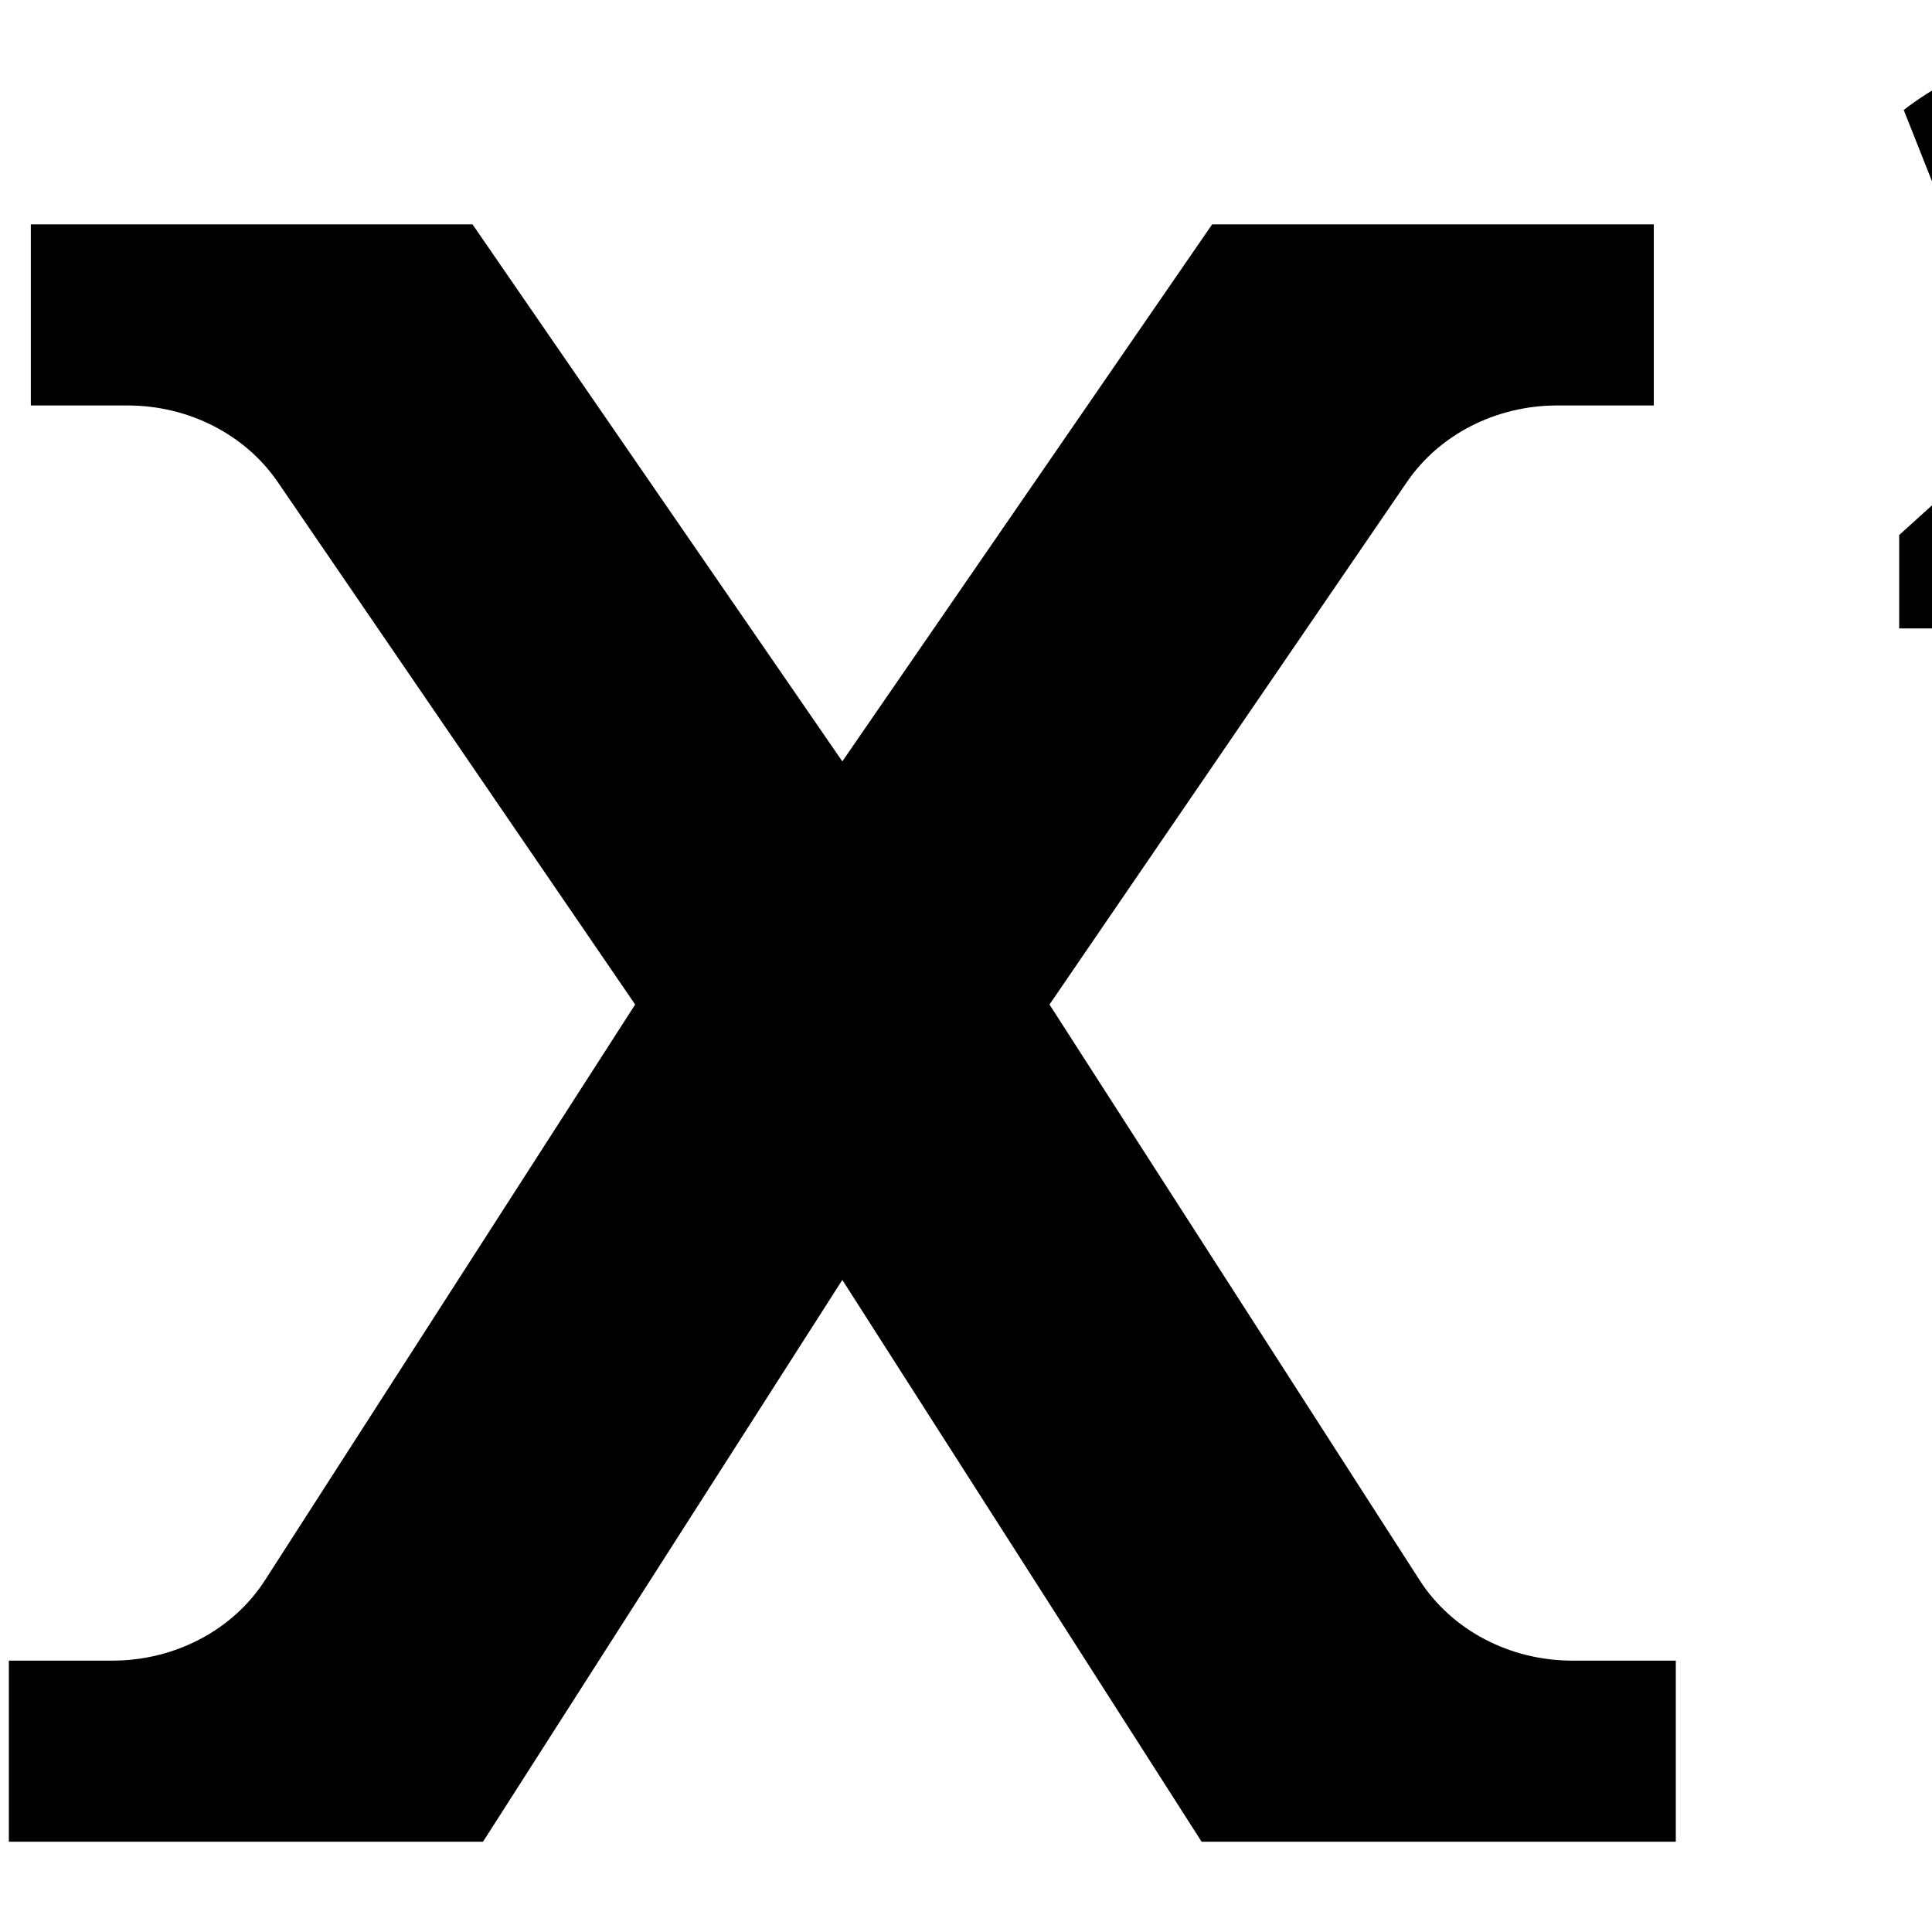
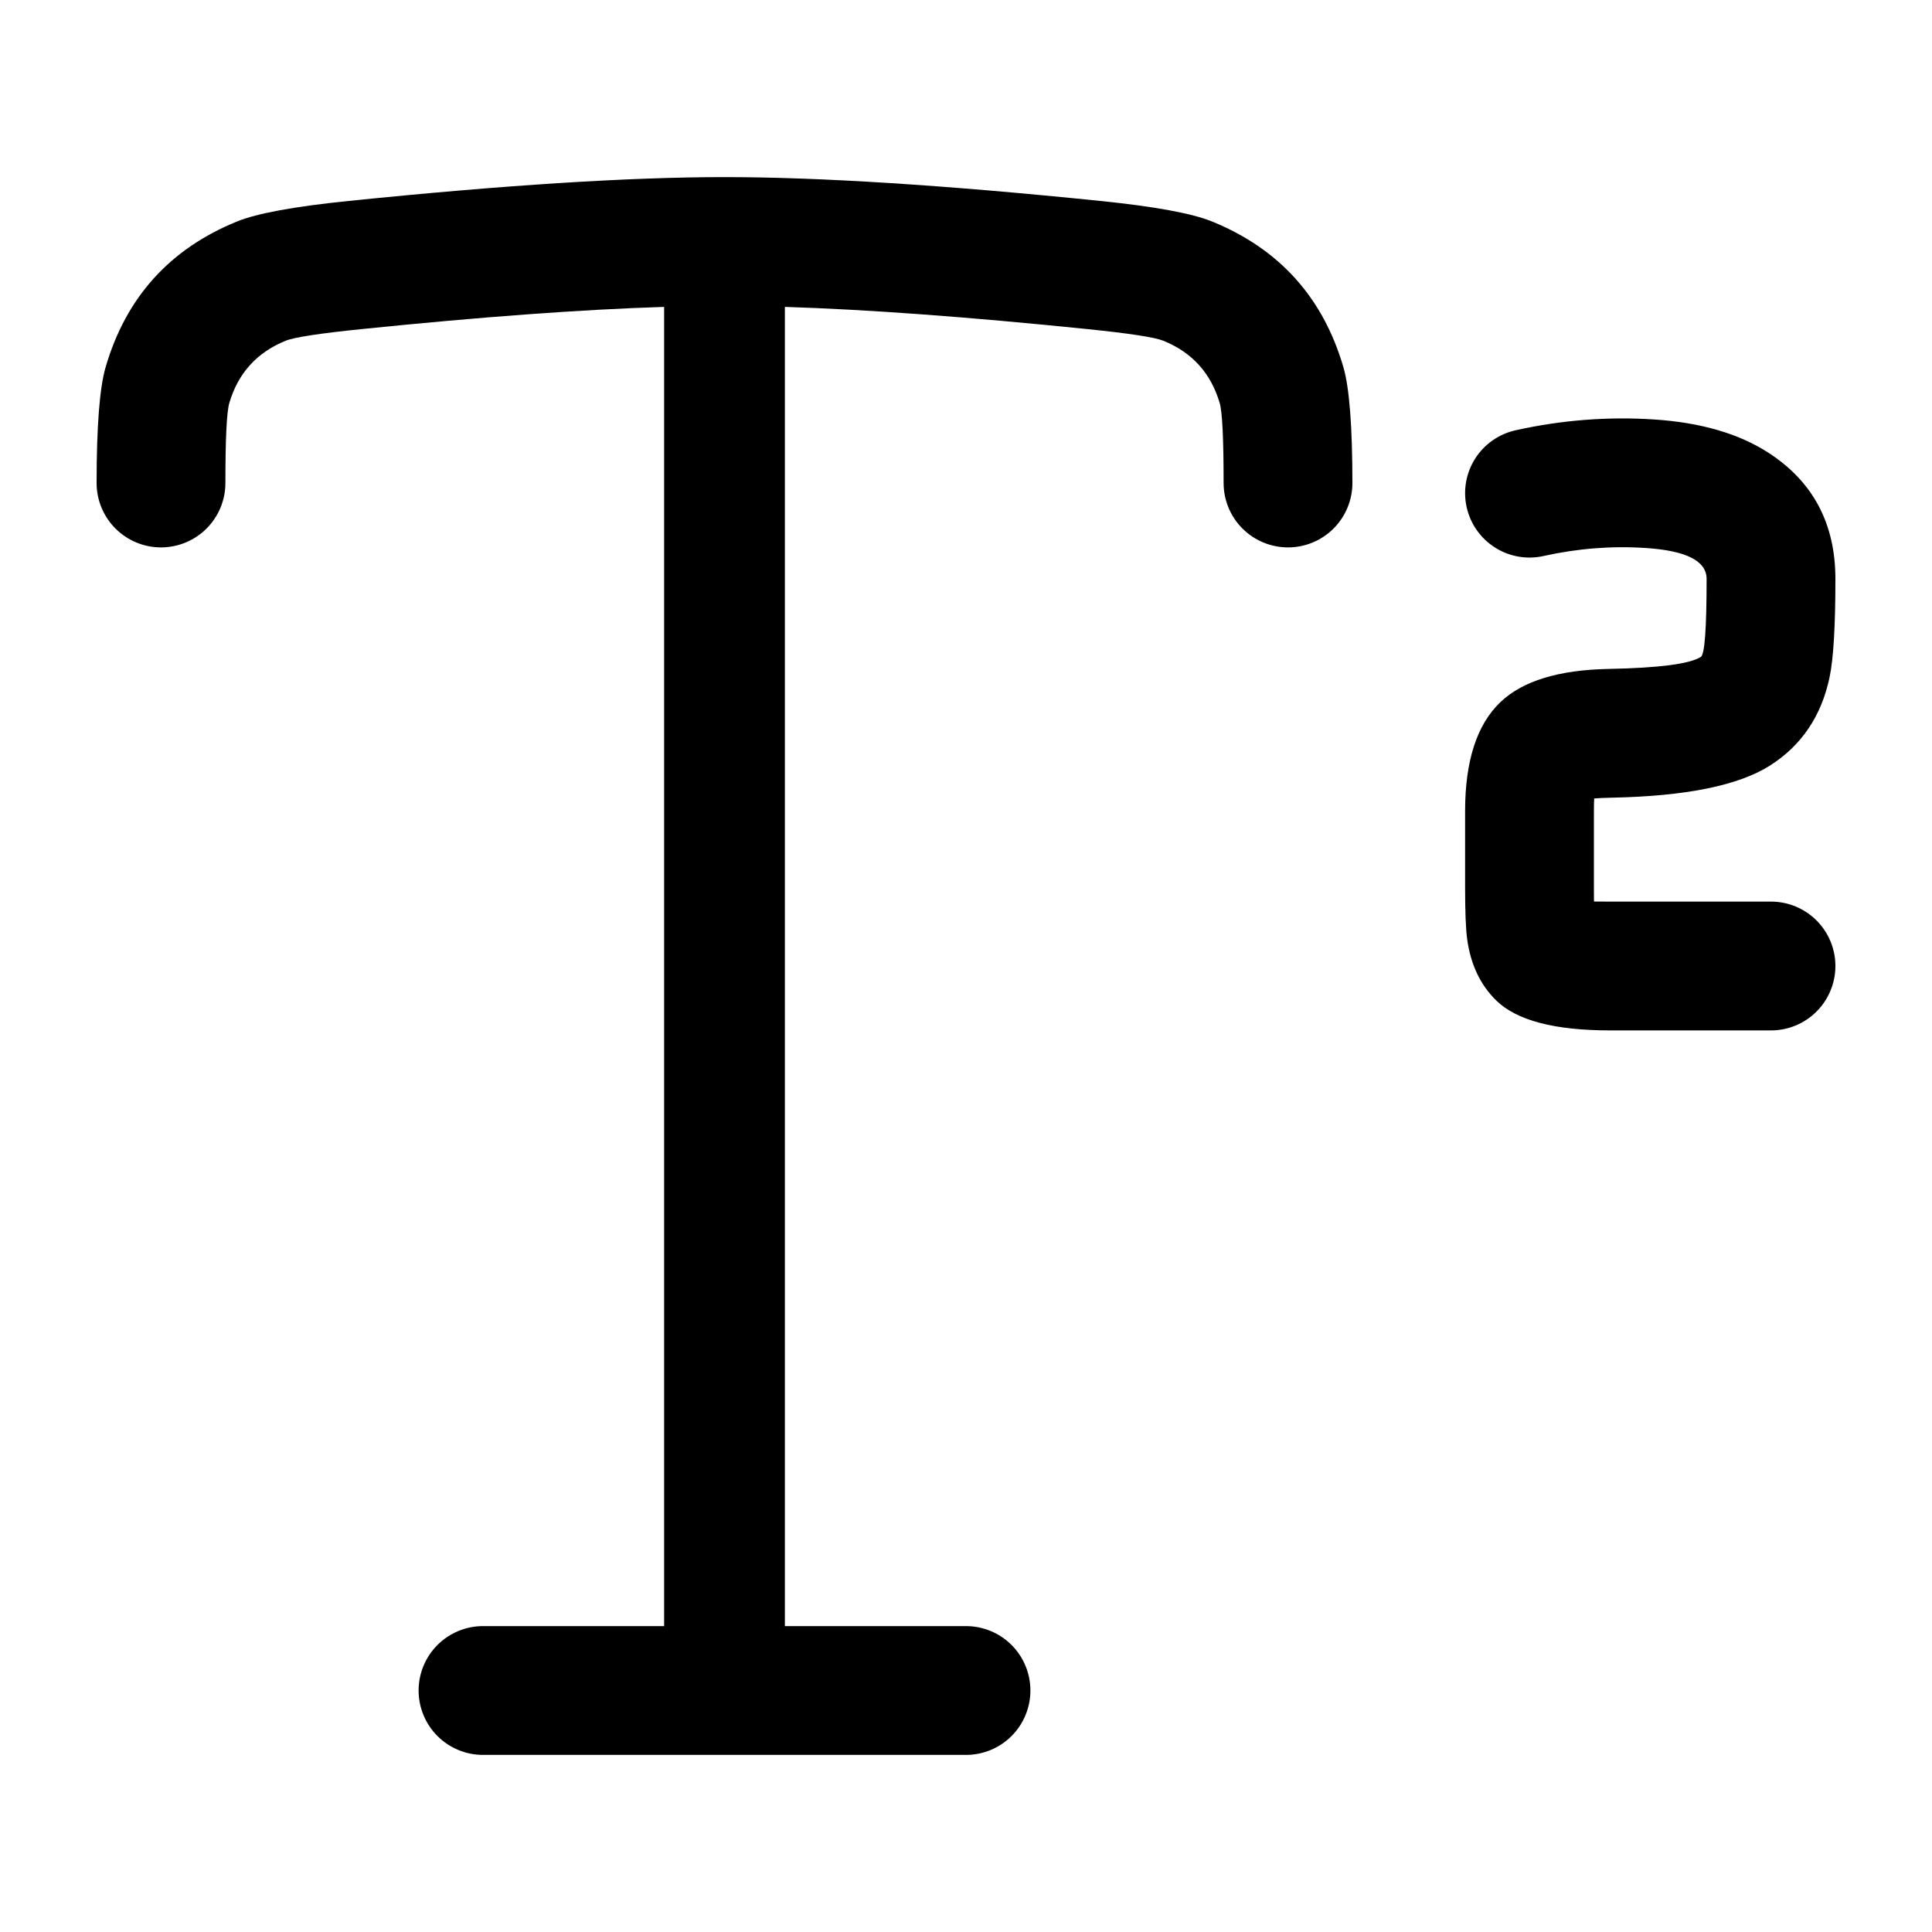
- <svg xmlns="http://www.w3.org/2000/svg" preserveAspectRatio="xMidYMid" width="1024" height="1024" viewBox="0 0 1024 1024">
-   <defs>
-     <style>
-       .cls-1 {
-         fill: #000;
-         fill-rule: evenodd;
-       }
-     </style>
-   </defs>
-   <path d="M1224.352,265.601 L1122.923,265.601 C1168.606,227.355 1218.535,181.521 1218.535,121.817 C1218.535,62.634 1176.234,24.388 1110.769,24.388 C1075.107,24.388 1039.232,34.898 1009.019,58.298 L1032.528,117.612 C1052.060,103.187 1072.238,90.538 1097.337,90.538 C1124.347,90.538 1139.223,103.722 1139.223,127.594 C1138.704,167.588 1091.468,206.535 1006.603,283.581 L1006.603,333.098 L1224.352,333.098 L1224.352,265.601 ZM888.208,880.169 L888.208,976.165 L636.887,976.165 L446.450,678.379 L256.003,976.165 L4.691,976.165 L4.691,880.169 L59.527,880.169 C92.722,880.169 123.464,863.980 140.462,837.540 L336.646,532.418 L147.213,255.492 C129.927,230.222 99.907,214.911 67.646,214.911 L16.340,214.911 L16.340,118.919 L250.445,118.919 L446.450,403.552 L642.454,118.919 L876.550,118.919 L876.550,214.911 L825.253,214.911 C792.987,214.911 762.963,230.222 745.686,255.492 L556.253,532.422 L752.432,837.544 C769.426,863.980 800.172,880.173 833.363,880.173 L888.208,880.173 L888.208,880.169 Z" class="cls-1" />
+ <svg xmlns="http://www.w3.org/2000/svg" width="1024" height="1024" viewBox="0 0 1024 1024">
+   <path d="M648.533 256Q648.533 220.698 646.47 213.654Q639.525 189.933 616.639 180.618Q609.84 177.849 576.302 174.422Q481.011 164.685 416 162.663L416 861.867L512 861.867Q512.838 861.867 513.675 861.908Q514.512 861.949 515.346 862.031Q516.179 862.113 517.008 862.236Q517.837 862.359 518.659 862.523Q519.481 862.686 520.294 862.89Q521.107 863.093 521.908 863.336Q522.71 863.58 523.499 863.862Q524.288 864.144 525.062 864.465Q525.836 864.786 526.594 865.144Q527.351 865.502 528.09 865.897Q528.829 866.292 529.548 866.723Q530.267 867.154 530.963 867.619Q531.66 868.085 532.333 868.584Q533.006 869.083 533.654 869.615Q534.302 870.146 534.923 870.709Q535.543 871.272 536.136 871.864Q536.728 872.457 537.291 873.077Q537.854 873.698 538.385 874.346Q538.917 874.994 539.416 875.667Q539.915 876.34 540.381 877.036Q540.846 877.733 541.277 878.452Q541.708 879.171 542.103 879.91Q542.498 880.649 542.856 881.406Q543.214 882.164 543.535 882.938Q543.856 883.712 544.138 884.501Q544.42 885.29 544.664 886.092Q544.907 886.893 545.11 887.706Q545.314 888.519 545.477 889.341Q545.641 890.163 545.764 890.992Q545.887 891.82 545.969 892.654Q546.051 893.488 546.092 894.325Q546.133 895.162 546.133 896Q546.133 896.838 546.092 897.675Q546.051 898.512 545.969 899.346Q545.887 900.179 545.764 901.008Q545.641 901.837 545.477 902.659Q545.314 903.481 545.11 904.294Q544.907 905.106 544.664 905.908Q544.42 906.71 544.138 907.499Q543.856 908.288 543.535 909.062Q543.214 909.836 542.856 910.594Q542.498 911.351 542.103 912.09Q541.708 912.829 541.277 913.548Q540.846 914.267 540.381 914.963Q539.915 915.66 539.416 916.333Q538.917 917.006 538.385 917.654Q537.854 918.302 537.291 918.923Q536.728 919.543 536.136 920.136Q535.543 920.728 534.923 921.291Q534.302 921.854 533.654 922.385Q533.006 922.917 532.333 923.416Q531.66 923.915 530.963 924.381Q530.267 924.846 529.548 925.277Q528.829 925.708 528.09 926.103Q527.351 926.498 526.594 926.856Q525.836 927.214 525.062 927.535Q524.288 927.856 523.499 928.138Q522.71 928.42 521.908 928.663Q521.107 928.907 520.294 929.11Q519.481 929.314 518.659 929.477Q517.837 929.641 517.008 929.764Q516.18 929.887 515.346 929.969Q514.512 930.051 513.675 930.092Q512.838 930.133 512 930.133L256 930.133Q255.162 930.133 254.325 930.092Q253.488 930.051 252.654 929.969Q251.82 929.887 250.992 929.764Q250.163 929.641 249.341 929.477Q248.519 929.314 247.706 929.11Q246.893 928.907 246.092 928.663Q245.29 928.42 244.501 928.138Q243.712 927.856 242.938 927.535Q242.164 927.214 241.406 926.856Q240.649 926.498 239.91 926.103Q239.171 925.708 238.452 925.277Q237.733 924.846 237.037 924.381Q236.34 923.915 235.667 923.416Q234.994 922.917 234.346 922.385Q233.698 921.854 233.077 921.291Q232.457 920.728 231.864 920.136Q231.272 919.543 230.709 918.922Q230.146 918.302 229.615 917.654Q229.083 917.006 228.584 916.333Q228.085 915.66 227.619 914.963Q227.154 914.267 226.723 913.548Q226.292 912.829 225.897 912.09Q225.502 911.351 225.144 910.594Q224.786 909.836 224.465 909.062Q224.144 908.288 223.862 907.499Q223.58 906.71 223.336 905.908Q223.093 905.106 222.89 904.294Q222.686 903.481 222.523 902.659Q222.359 901.837 222.236 901.008Q222.113 900.179 222.031 899.346Q221.949 898.512 221.908 897.675Q221.867 896.838 221.867 896Q221.867 895.162 221.908 894.325Q221.949 893.488 222.031 892.654Q222.113 891.82 222.236 890.992Q222.359 890.163 222.523 889.341Q222.686 888.519 222.89 887.706Q223.093 886.893 223.336 886.092Q223.58 885.29 223.862 884.501Q224.144 883.712 224.465 882.938Q224.786 882.164 225.144 881.406Q225.502 880.649 225.897 879.91Q226.292 879.171 226.723 878.452Q227.154 877.733 227.619 877.036Q228.085 876.34 228.584 875.667Q229.083 874.994 229.615 874.346Q230.146 873.698 230.709 873.077Q231.272 872.457 231.864 871.864Q232.457 871.272 233.077 870.709Q233.698 870.146 234.346 869.615Q234.994 869.083 235.667 868.584Q236.34 868.085 237.036 867.619Q237.733 867.154 238.452 866.723Q239.171 866.292 239.91 865.897Q240.649 865.502 241.406 865.144Q242.164 864.786 242.938 864.465Q243.712 864.144 244.501 863.862Q245.29 863.58 246.092 863.336Q246.893 863.093 247.706 862.89Q248.519 862.686 249.341 862.523Q250.163 862.359 250.992 862.236Q251.82 862.113 252.654 862.031Q253.488 861.949 254.325 861.908Q255.162 861.867 256 861.867L352 861.867L352 162.663Q286.987 164.685 191.698 174.422Q158.16 177.848 151.361 180.617Q128.473 189.935 121.529 213.652Q119.467 220.696 119.467 256Q119.467 256.838 119.426 257.675Q119.384 258.512 119.302 259.346Q119.22 260.18 119.097 261.008Q118.974 261.837 118.811 262.659Q118.647 263.481 118.444 264.294Q118.24 265.107 117.997 265.908Q117.754 266.71 117.471 267.499Q117.189 268.288 116.868 269.062Q116.548 269.836 116.189 270.594Q115.831 271.351 115.436 272.09Q115.041 272.829 114.61 273.548Q114.18 274.267 113.714 274.963Q113.249 275.66 112.749 276.333Q112.25 277.006 111.719 277.654Q111.187 278.302 110.624 278.923Q110.062 279.543 109.469 280.136Q108.877 280.728 108.256 281.291Q107.635 281.854 106.987 282.385Q106.34 282.917 105.667 283.416Q104.993 283.915 104.297 284.381Q103.6 284.846 102.881 285.277Q102.163 285.708 101.424 286.103Q100.685 286.498 99.927 286.856Q99.17 287.214 98.396 287.535Q97.621 287.856 96.833 288.138Q96.044 288.42 95.242 288.664Q94.44 288.907 93.627 289.11Q92.814 289.314 91.992 289.477Q91.171 289.641 90.342 289.764Q89.513 289.887 88.679 289.969Q87.845 290.051 87.008 290.092Q86.171 290.133 85.333 290.133Q84.495 290.133 83.658 290.092Q82.822 290.051 81.988 289.969Q81.154 289.887 80.325 289.764Q79.496 289.641 78.674 289.477Q77.852 289.314 77.04 289.11Q76.227 288.907 75.425 288.664Q74.623 288.42 73.834 288.138Q73.045 287.856 72.271 287.535Q71.497 287.214 70.739 286.856Q69.982 286.498 69.243 286.103Q68.504 285.708 67.785 285.277Q67.067 284.846 66.37 284.381Q65.673 283.915 65 283.416Q64.327 282.917 63.679 282.385Q63.032 281.854 62.411 281.291Q61.79 280.728 61.197 280.136Q60.605 279.543 60.042 278.923Q59.479 278.302 58.948 277.654Q58.416 277.006 57.917 276.333Q57.418 275.66 56.952 274.963Q56.487 274.267 56.056 273.548Q55.625 272.829 55.23 272.09Q54.835 271.351 54.477 270.594Q54.119 269.836 53.798 269.062Q53.478 268.288 53.195 267.499Q52.913 266.71 52.67 265.908Q52.427 265.107 52.223 264.294Q52.019 263.481 51.856 262.659Q51.692 261.837 51.569 261.008Q51.446 260.18 51.364 259.346Q51.282 258.512 51.241 257.675Q51.2 256.838 51.2 256Q51.2 210.909 56.013 194.47Q72.215 139.131 125.619 117.39Q141.484 110.93 184.759 106.509Q308.484 93.867 384 93.867Q459.513 93.867 583.241 106.509Q626.52 110.931 642.377 117.389Q695.782 139.127 711.985 194.467Q716.8 210.907 716.8 256Q716.8 256.838 716.759 257.675Q716.718 258.512 716.636 259.346Q716.553 260.18 716.431 261.008Q716.308 261.837 716.144 262.659Q715.981 263.481 715.777 264.294Q715.573 265.107 715.33 265.908Q715.087 266.71 714.805 267.499Q714.522 268.288 714.202 269.062Q713.881 269.836 713.523 270.594Q713.165 271.351 712.77 272.09Q712.375 272.829 711.944 273.548Q711.513 274.267 711.047 274.963Q710.582 275.66 710.083 276.333Q709.584 277.006 709.052 277.654Q708.52 278.302 707.958 278.923Q707.395 279.543 706.803 280.136Q706.21 280.728 705.589 281.291Q704.968 281.854 704.321 282.385Q703.673 282.917 703 283.416Q702.327 283.915 701.63 284.381Q700.933 284.846 700.215 285.277Q699.496 285.708 698.757 286.103Q698.018 286.498 697.261 286.856Q696.503 287.214 695.729 287.535Q694.955 287.856 694.166 288.138Q693.377 288.42 692.575 288.664Q691.773 288.907 690.96 289.11Q690.147 289.314 689.326 289.477Q688.504 289.641 687.675 289.764Q686.846 289.887 686.012 289.969Q685.178 290.051 684.342 290.092Q683.505 290.133 682.667 290.133Q681.829 290.133 680.992 290.092Q680.155 290.051 679.321 289.969Q678.487 289.887 677.658 289.764Q676.829 289.641 676.008 289.477Q675.186 289.314 674.373 289.11Q673.56 288.907 672.758 288.664Q671.956 288.42 671.167 288.138Q670.379 287.856 669.604 287.535Q668.83 287.214 668.073 286.856Q667.315 286.498 666.576 286.103Q665.837 285.708 665.119 285.277Q664.4 284.846 663.703 284.381Q663.006 283.915 662.333 283.416Q661.66 282.917 661.013 282.385Q660.365 281.854 659.744 281.291Q659.123 280.728 658.531 280.136Q657.938 279.543 657.375 278.923Q656.813 278.302 656.281 277.654Q655.75 277.006 655.25 276.333Q654.751 275.66 654.286 274.963Q653.82 274.267 653.389 273.548Q652.959 272.829 652.564 272.09Q652.169 271.351 651.81 270.594Q651.452 269.836 651.132 269.062Q650.811 268.288 650.529 267.499Q650.246 266.71 650.003 265.908Q649.76 265.107 649.556 264.294Q649.353 263.481 649.189 262.659Q649.026 261.837 648.903 261.008Q648.78 260.18 648.698 259.346Q648.616 258.512 648.574 257.675Q648.533 256.838 648.533 256ZM853.333 546.133L938.667 546.133Q939.505 546.133 940.342 546.092Q941.178 546.051 942.012 545.969Q942.846 545.887 943.675 545.764Q944.504 545.641 945.326 545.477Q946.147 545.314 946.96 545.11Q947.773 544.907 948.575 544.664Q949.377 544.42 950.166 544.138Q950.955 543.856 951.729 543.535Q952.503 543.214 953.26 542.856Q954.018 542.498 954.757 542.103Q955.496 541.708 956.215 541.277Q956.933 540.846 957.63 540.381Q958.327 539.915 959 539.416Q959.673 538.917 960.321 538.385Q960.968 537.854 961.589 537.291Q962.21 536.728 962.802 536.136Q963.395 535.543 963.958 534.923Q964.521 534.302 965.052 533.654Q965.584 533.006 966.083 532.333Q966.582 531.66 967.047 530.963Q967.513 530.267 967.944 529.548Q968.375 528.829 968.77 528.09Q969.165 527.351 969.523 526.594Q969.881 525.836 970.202 525.062Q970.522 524.288 970.805 523.499Q971.087 522.71 971.33 521.908Q971.573 521.107 971.777 520.294Q971.981 519.481 972.144 518.659Q972.308 517.837 972.43 517.008Q972.553 516.18 972.636 515.346Q972.718 514.512 972.759 513.675Q972.8 512.838 972.8 512Q972.8 511.162 972.759 510.325Q972.718 509.488 972.636 508.654Q972.553 507.82 972.431 506.992Q972.308 506.163 972.144 505.341Q971.981 504.519 971.777 503.706Q971.573 502.893 971.33 502.092Q971.087 501.29 970.805 500.501Q970.522 499.712 970.202 498.938Q969.881 498.164 969.523 497.406Q969.165 496.649 968.77 495.91Q968.375 495.171 967.944 494.452Q967.513 493.733 967.047 493.036Q966.582 492.34 966.083 491.667Q965.584 490.994 965.052 490.346Q964.521 489.698 963.958 489.077Q963.395 488.457 962.802 487.864Q962.21 487.272 961.589 486.709Q960.968 486.146 960.321 485.615Q959.673 485.083 959 484.584Q958.327 484.085 957.63 483.619Q956.933 483.154 956.215 482.723Q955.496 482.292 954.757 481.897Q954.018 481.502 953.26 481.144Q952.503 480.786 951.729 480.465Q950.955 480.144 950.166 479.862Q949.377 479.58 948.575 479.336Q947.773 479.093 946.96 478.89Q946.147 478.686 945.326 478.523Q944.504 478.359 943.675 478.236Q942.846 478.113 942.012 478.031Q941.178 477.949 940.342 477.908Q939.505 477.867 938.667 477.867L853.333 477.867Q848.503 477.867 844.838 477.82Q844.8 474.495 844.8 470.229L844.8 429.935Q844.8 426.08 844.943 423.198Q848.685 422.897 854.01 422.794Q913.35 421.647 938.346 405.621Q963.279 389.635 969.731 358.869Q972.8 344.231 972.8 306.841Q972.8 262.816 937.144 239.86Q913.729 224.785 876.93 222.339Q840.042 219.888 803.261 228.063Q802.443 228.245 801.635 228.466Q800.827 228.688 800.031 228.949Q799.235 229.21 798.452 229.51Q797.67 229.81 796.903 230.148Q796.136 230.486 795.387 230.861Q794.638 231.236 793.908 231.647Q793.178 232.059 792.469 232.505Q791.76 232.952 791.074 233.433Q790.388 233.914 789.726 234.428Q789.064 234.942 788.429 235.488Q787.793 236.034 787.185 236.611Q786.577 237.187 785.998 237.793Q785.418 238.398 784.87 239.031Q784.321 239.665 783.804 240.324Q783.287 240.984 782.803 241.668Q782.319 242.352 781.869 243.059Q781.419 243.765 781.005 244.494Q780.59 245.222 780.212 245.969Q779.833 246.717 779.492 247.482Q779.151 248.248 778.848 249.029Q778.544 249.81 778.28 250.605Q778.015 251.4 777.79 252.207Q777.565 253.014 777.379 253.831Q777.194 254.648 777.049 255.474Q776.904 256.299 776.799 257.13Q776.695 257.962 776.632 258.797Q776.568 259.633 776.546 260.47Q776.523 261.308 776.542 262.146Q776.561 262.984 776.62 263.819Q776.68 264.655 776.781 265.487Q776.882 266.319 777.023 267.145Q777.165 267.971 777.346 268.789Q777.528 269.607 777.75 270.415Q777.972 271.223 778.233 272.019Q778.494 272.815 778.794 273.598Q779.093 274.38 779.431 275.147Q779.769 275.914 780.144 276.663Q780.519 277.412 780.931 278.142Q781.342 278.872 781.789 279.581Q782.236 280.29 782.717 280.976Q783.198 281.662 783.712 282.324Q784.226 282.986 784.772 283.621Q785.317 284.257 785.894 284.865Q786.47 285.473 787.076 286.052Q787.682 286.631 788.315 287.18Q788.948 287.729 789.608 288.246Q790.267 288.763 790.951 289.247Q791.635 289.731 792.342 290.181Q793.049 290.63 793.777 291.045Q794.505 291.46 795.253 291.838Q796 292.216 796.766 292.558Q797.531 292.899 798.312 293.202Q799.093 293.506 799.888 293.77Q800.683 294.035 801.491 294.26Q802.298 294.485 803.115 294.671Q803.932 294.856 804.757 295.001Q805.582 295.146 806.414 295.251Q807.245 295.355 808.081 295.419Q808.916 295.482 809.754 295.504Q810.591 295.527 811.429 295.508Q812.267 295.489 813.103 295.43Q813.938 295.37 814.77 295.269Q815.602 295.168 816.428 295.027Q817.254 294.885 818.072 294.704Q845.291 288.654 872.404 290.456Q904.533 292.591 904.533 306.841Q904.533 346.207 901.5 348.152Q892.744 353.766 852.691 354.54Q812.878 355.31 795.249 372.14Q776.533 390.006 776.533 429.935L776.533 470.229Q776.533 489.792 777.631 497.789Q780.392 517.897 793.037 530.274Q809.239 546.133 853.333 546.133Z" />
</svg>
